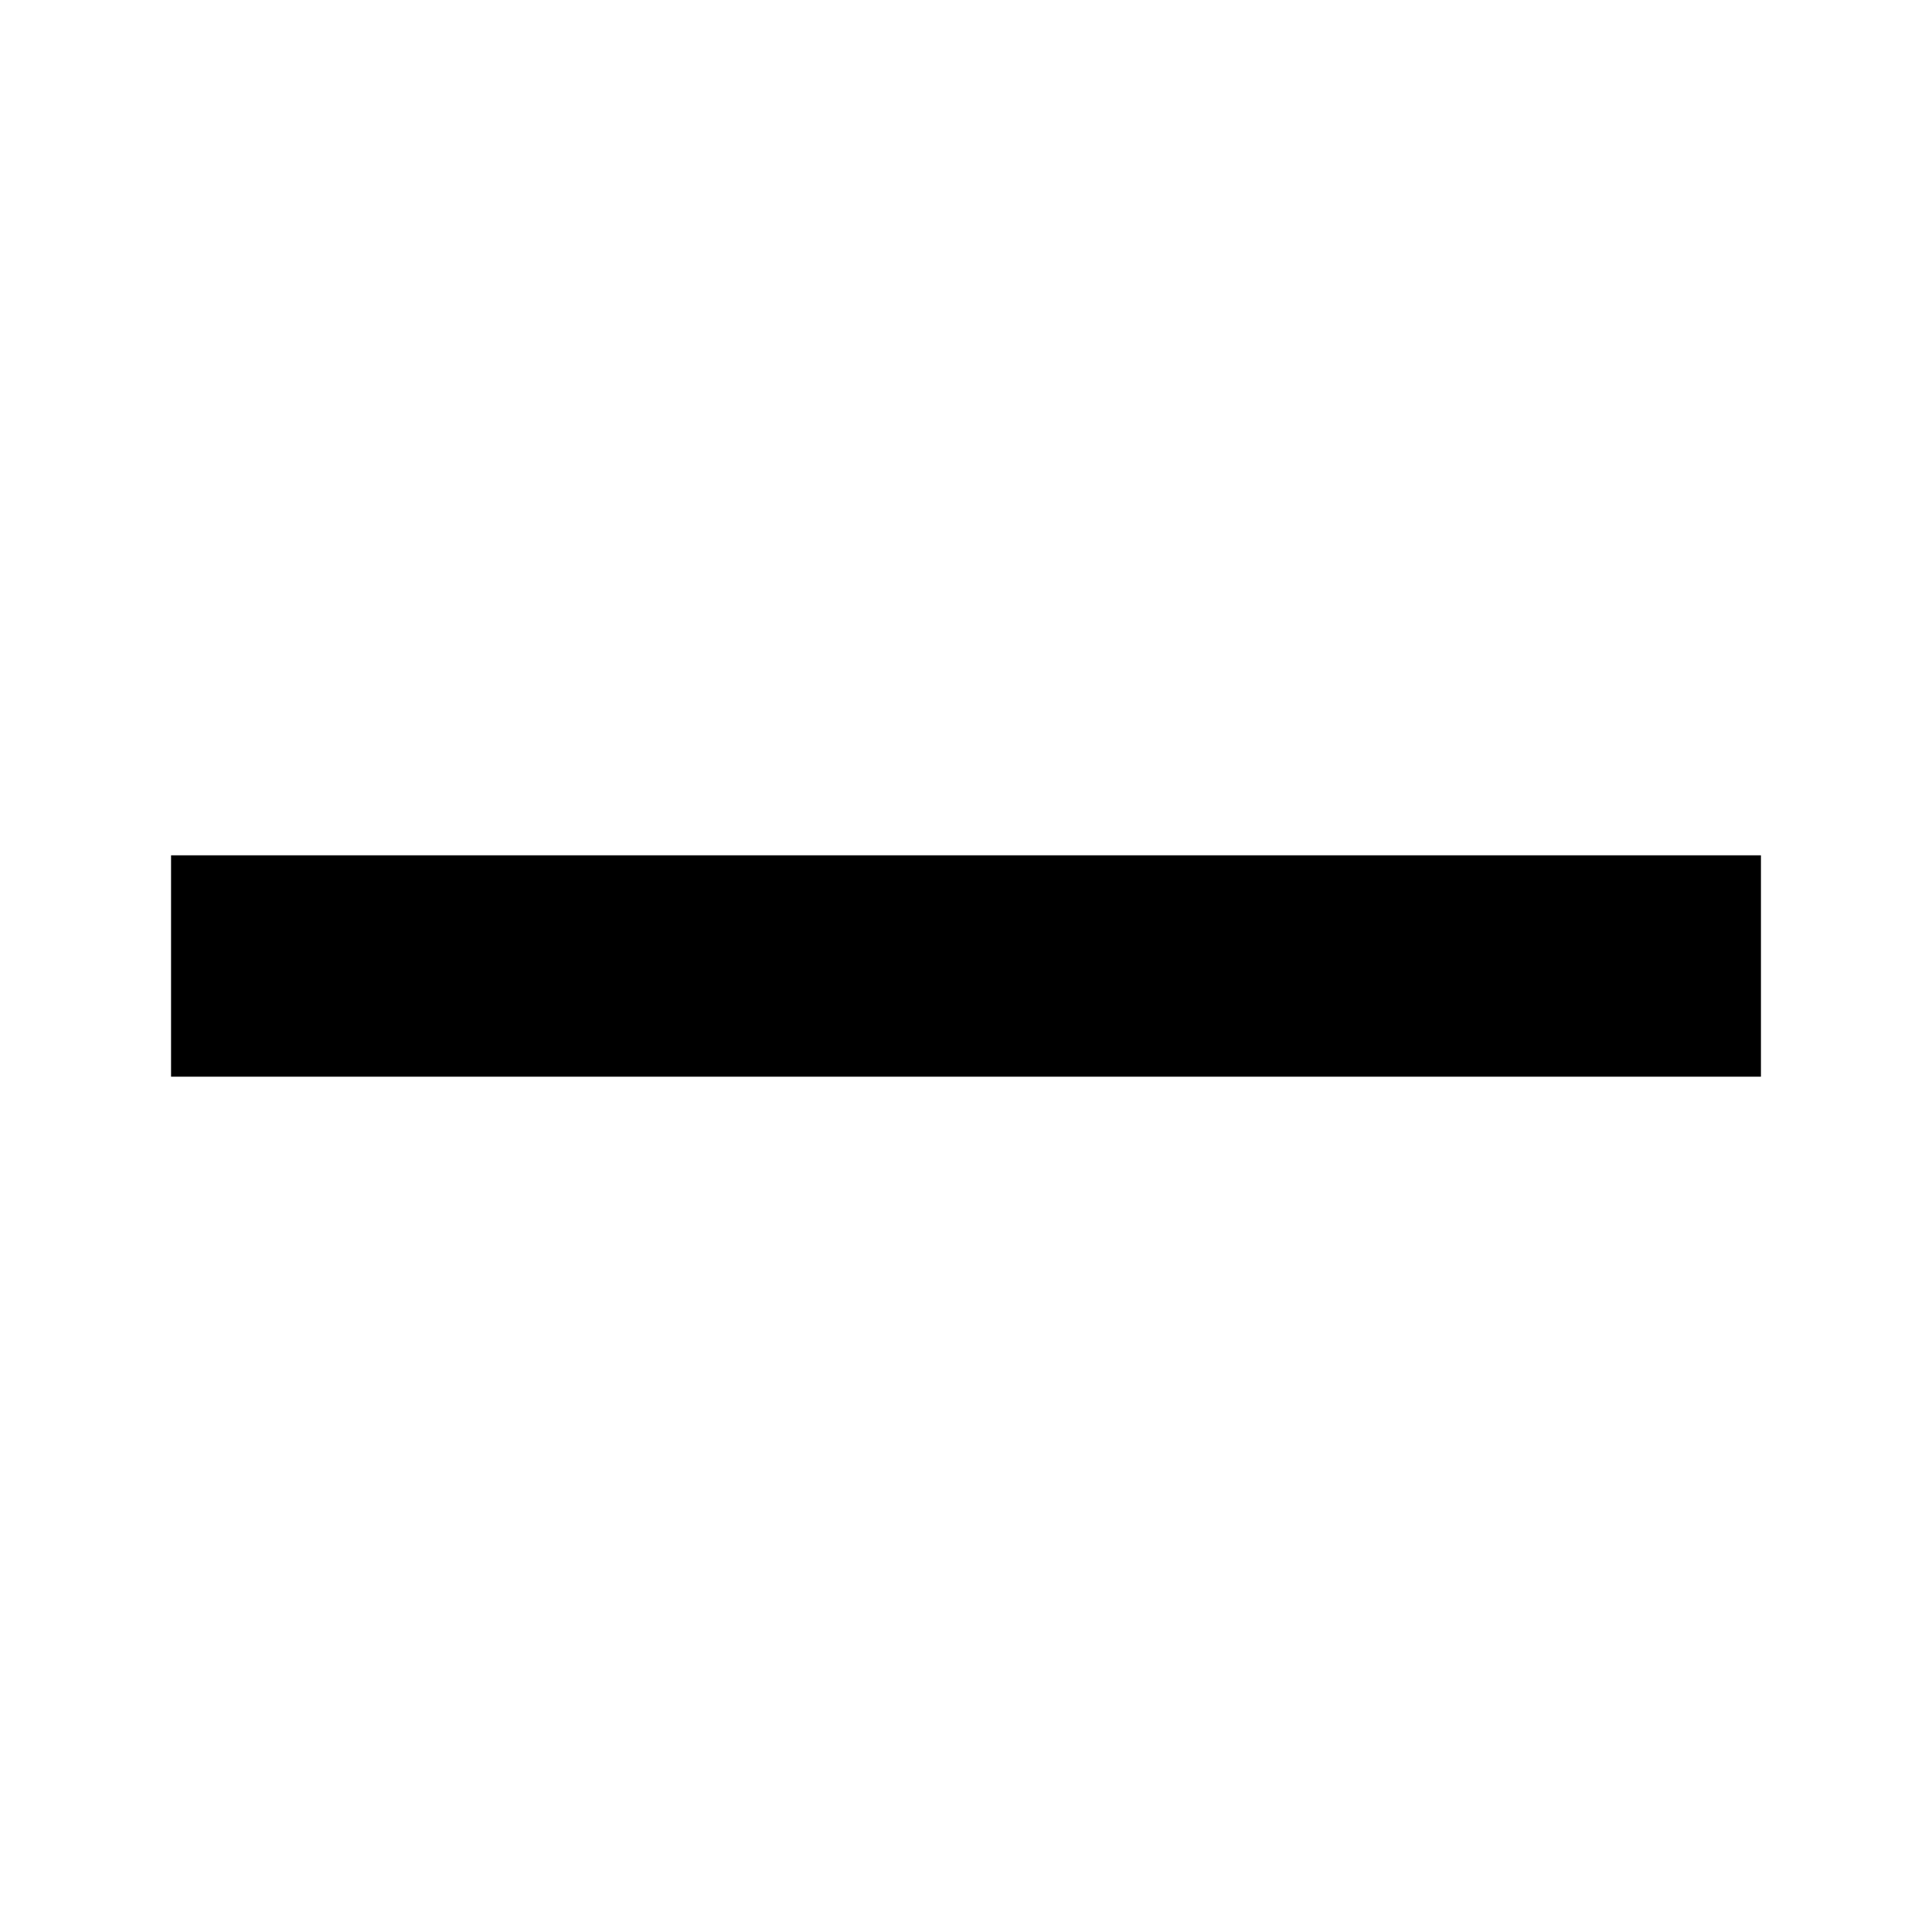
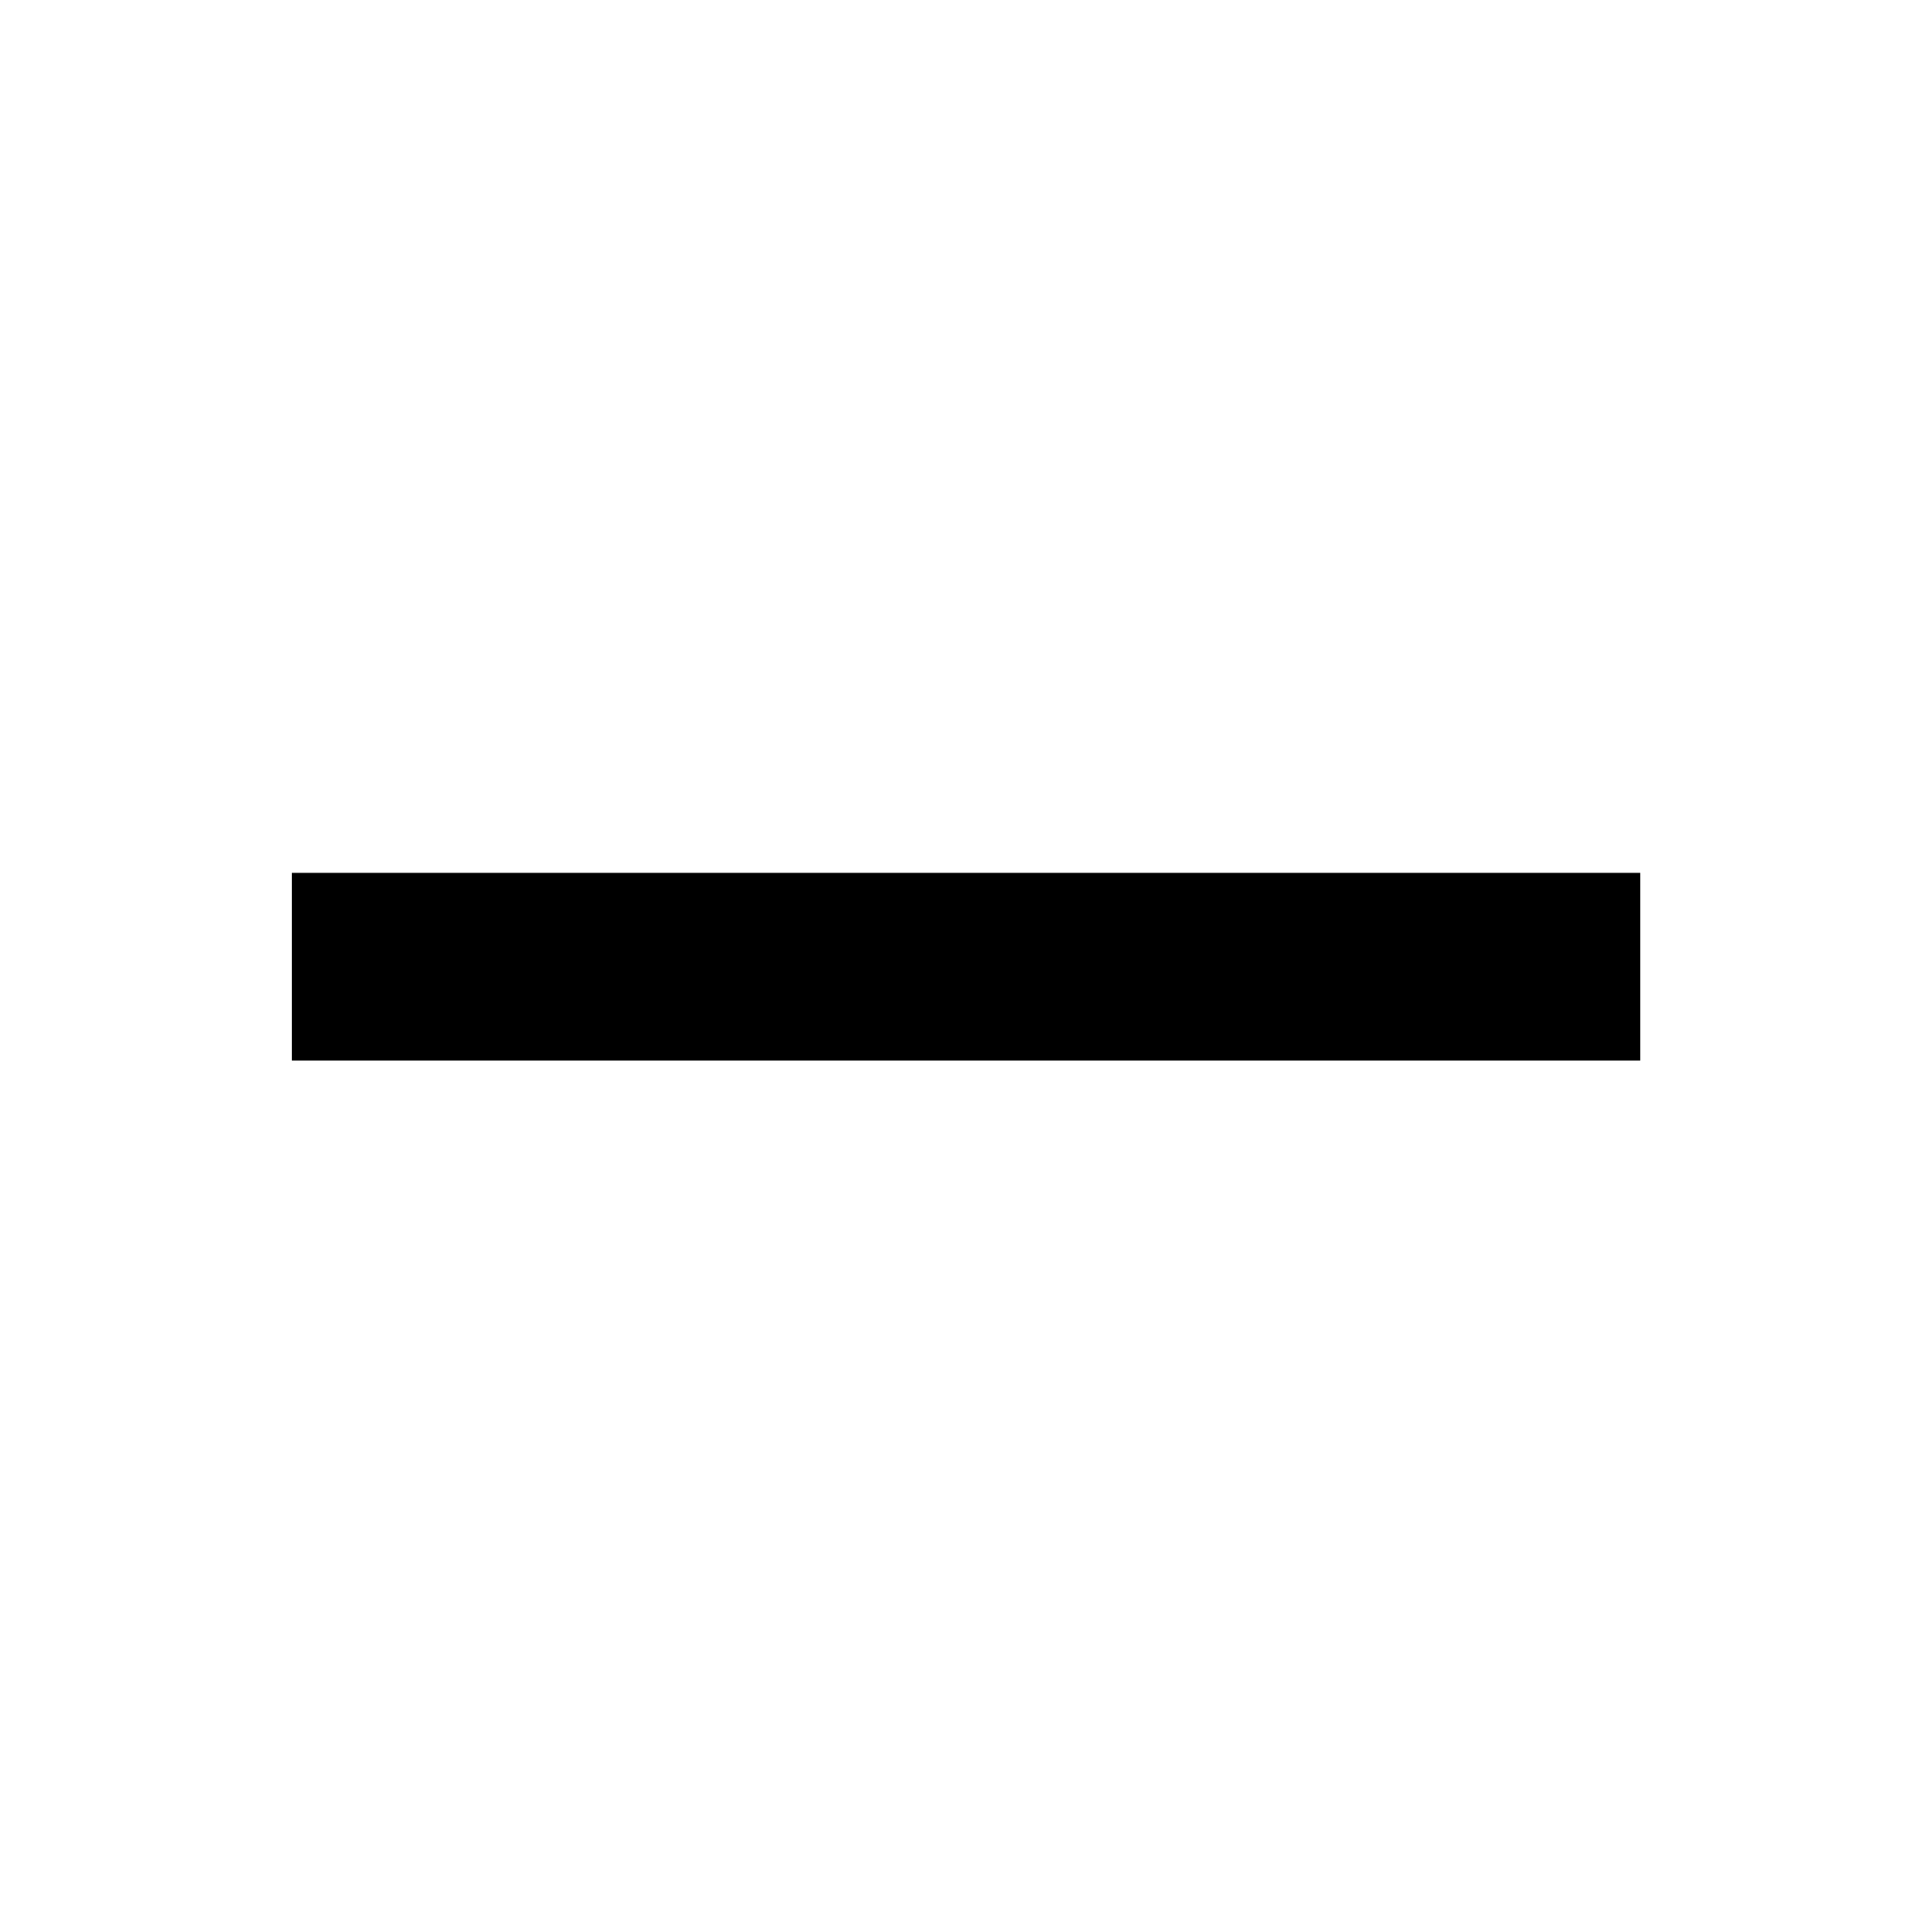
<svg xmlns="http://www.w3.org/2000/svg" viewBox="0 0 24 24" fill="currentColor" fill-rule="evenodd">
-   <g class="ff-primary">
-     <path fill="none" stroke="currentColor" stroke-width="2.75" stroke-linecap="square" stroke-linejoin="miter" d="M3.5 12h17" />
+   <g data-ajuste="1" transform="translate(12.005 12.005) scale(0.848) translate(-12.005 -11.995)">
+     <g class="ff-primary">
+       <path fill="none" stroke="currentColor" stroke-width="2.75" stroke-linecap="square" stroke-linejoin="miter" d="M3.5 12h17" />
+     </g>
  </g>
</svg>
